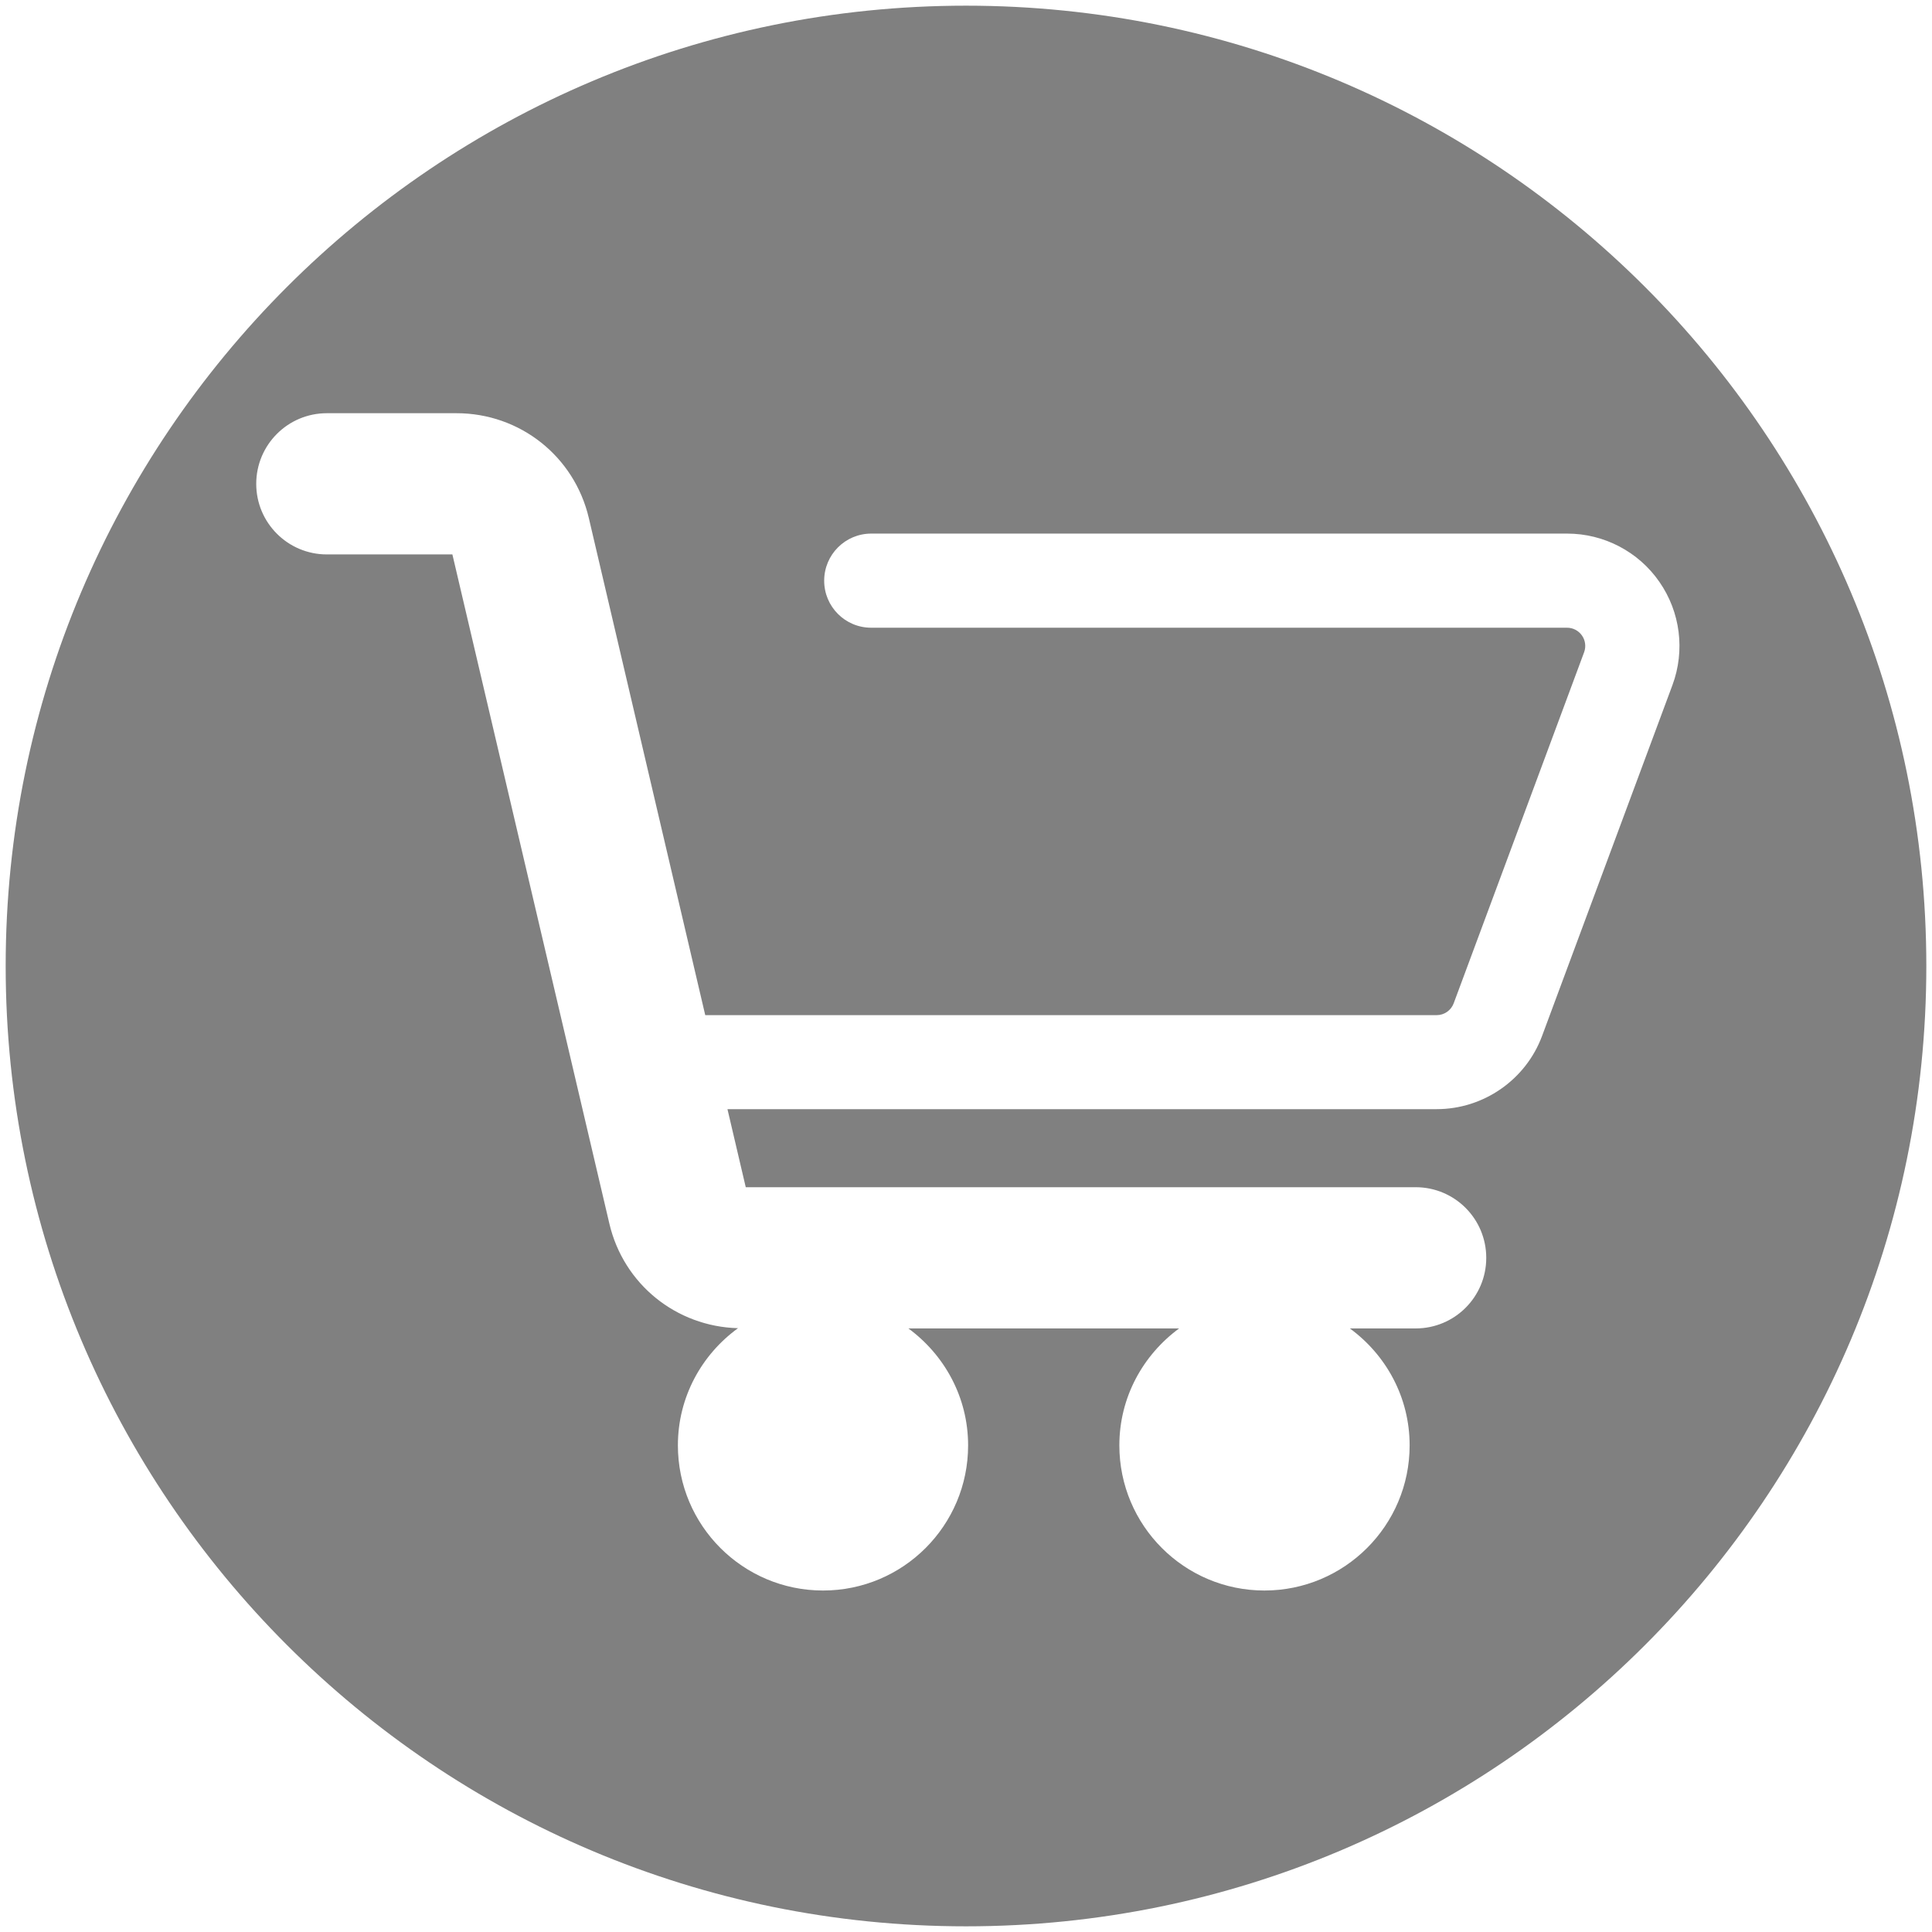
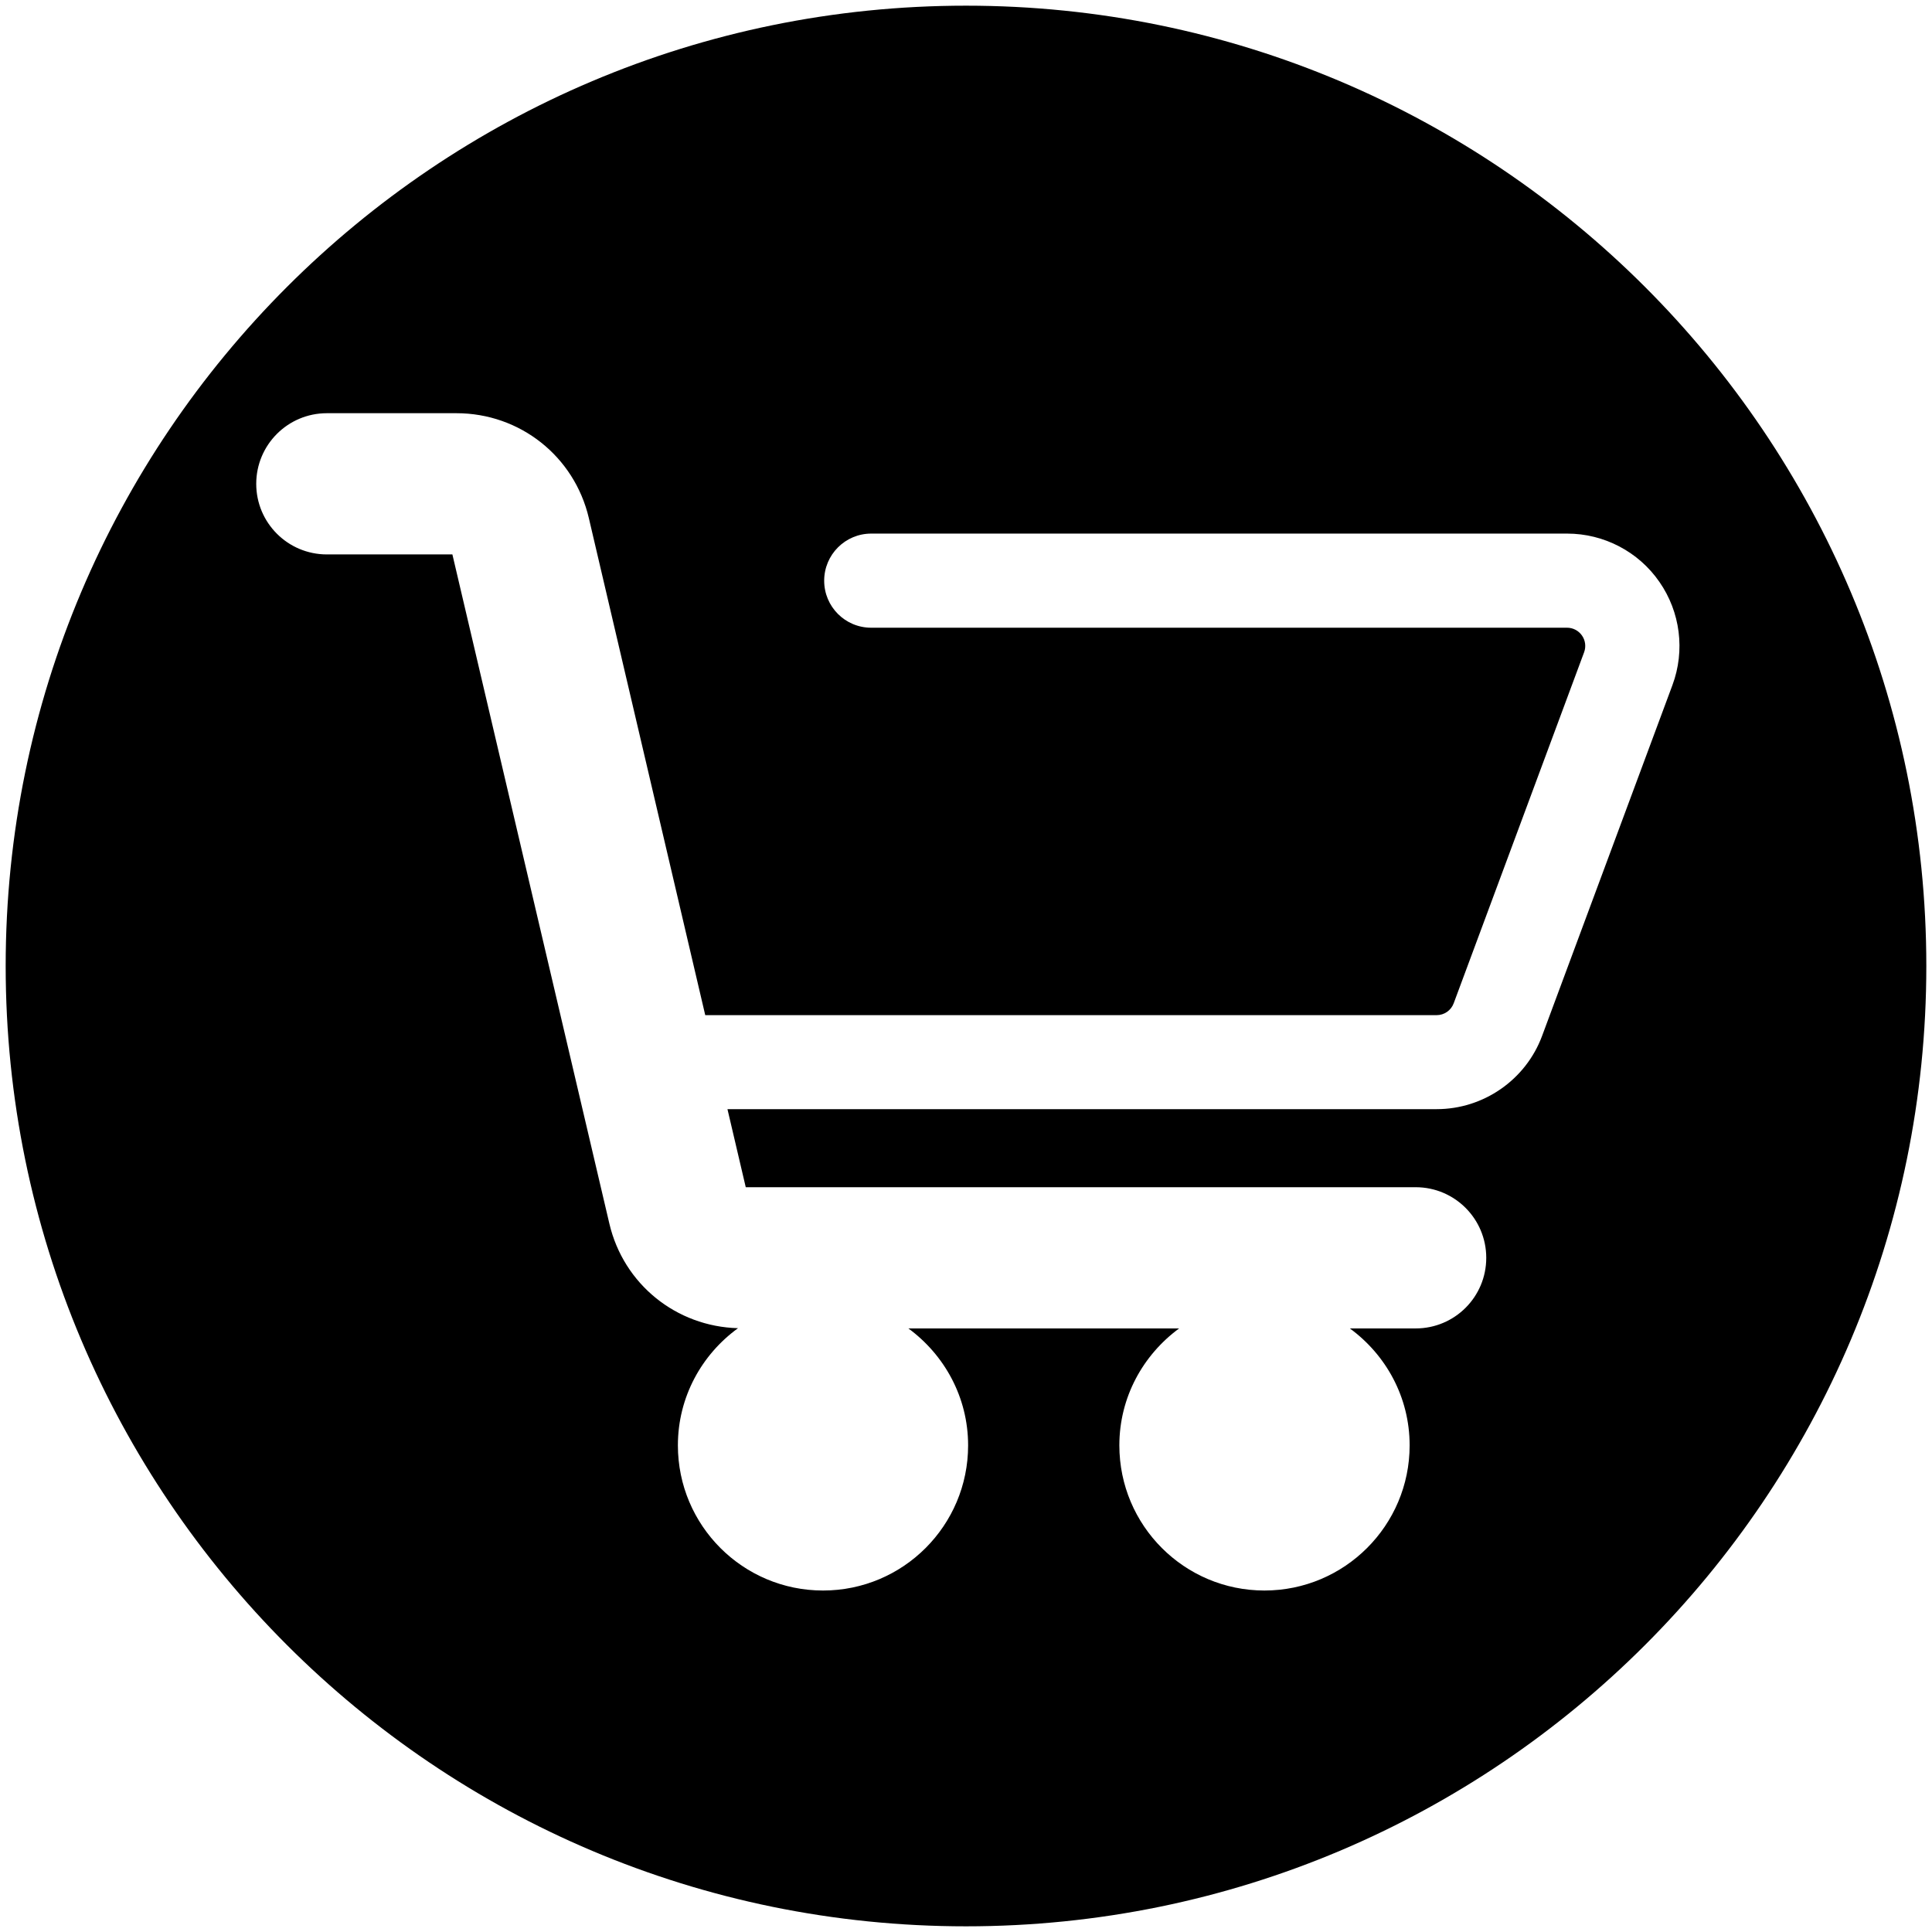
- <svg xmlns="http://www.w3.org/2000/svg" version="1.1" id="Ebene_1" x="0px" y="0px" width="32px" height="32px" viewBox="0 0 32 32" enable-background="new 0 0 32 32" xml:space="preserve">
+ <svg xmlns="http://www.w3.org/2000/svg" width="32" height="32" viewBox="0 0 32 32">
  <g>
-     <path fill="grey" d="M16,0.094C7.215,0.094,0.094,7.216,0.094,16c0,8.783,7.121,15.906,15.906,15.906S31.906,24.783,31.906,16   C31.906,7.216,24.785,0.094,16,0.094z M25.541,17.16c-0.27,0.726-0.971,1.211-1.744,1.211H12.049l0.303,1.293h11.096   c0.646,0,1.169,0.523,1.169,1.17c0,0.646-0.522,1.169-1.169,1.169h-1.09c0.598,0.438,0.99,1.139,0.99,1.937   c0,1.327-1.078,2.404-2.405,2.404s-2.403-1.077-2.403-2.404c0-0.798,0.393-1.498,0.99-1.937h-4.484   c0.596,0.438,0.989,1.139,0.989,1.937c0,1.327-1.075,2.404-2.403,2.404s-2.404-1.077-2.404-2.404c0-0.801,0.395-1.505,0.996-1.941   c-1.023-0.027-1.896-0.729-2.131-1.732l-2.6-11.084H5.414c-0.646,0-1.17-0.523-1.17-1.169s0.523-1.17,1.17-1.17h2.146   c1.052,0,1.953,0.714,2.193,1.737l1.928,8.233h12.115c0.125,0,0.238-0.078,0.282-0.197l2.16-5.814   c0.034-0.092,0.021-0.196-0.035-0.276c-0.057-0.082-0.149-0.13-0.247-0.13H14.43c-0.432,0-0.779-0.349-0.779-0.779   c0-0.431,0.349-0.78,0.779-0.78h11.527c0.609,0,1.182,0.299,1.528,0.8c0.347,0.499,0.428,1.138,0.216,1.709L25.541,17.16z" />
+     <path d="M16,0.094C7.215,0.094,0.094,7.216,0.094,16c0,8.783,7.121,15.906,15.906,15.906S31.906,24.783,31.906,16   C31.906,7.216,24.785,0.094,16,0.094z M25.541,17.16c-0.27,0.726-0.971,1.211-1.744,1.211H12.049l0.303,1.293h11.096   c0.646,0,1.169,0.523,1.169,1.17c0,0.646-0.522,1.169-1.169,1.169h-1.09c0.598,0.438,0.99,1.139,0.99,1.937   c0,1.327-1.078,2.404-2.405,2.404s-2.403-1.077-2.403-2.404c0-0.798,0.393-1.498,0.99-1.937h-4.484   c0.596,0.438,0.989,1.139,0.989,1.937c0,1.327-1.075,2.404-2.403,2.404s-2.404-1.077-2.404-2.404c0-0.801,0.395-1.505,0.996-1.941   c-1.023-0.027-1.896-0.729-2.131-1.732l-2.6-11.084H5.414c-0.646,0-1.17-0.523-1.17-1.169s0.523-1.17,1.17-1.17h2.146   c1.052,0,1.953,0.714,2.193,1.737l1.928,8.233h12.115c0.125,0,0.238-0.078,0.282-0.197l2.16-5.814   c0.034-0.092,0.021-0.196-0.035-0.276c-0.057-0.082-0.149-0.13-0.247-0.13H14.43c-0.432,0-0.779-0.349-0.779-0.779   c0-0.431,0.349-0.78,0.779-0.78h11.527c0.609,0,1.182,0.299,1.528,0.8c0.347,0.499,0.428,1.138,0.216,1.709L25.541,17.16z" />
  </g>
</svg>
